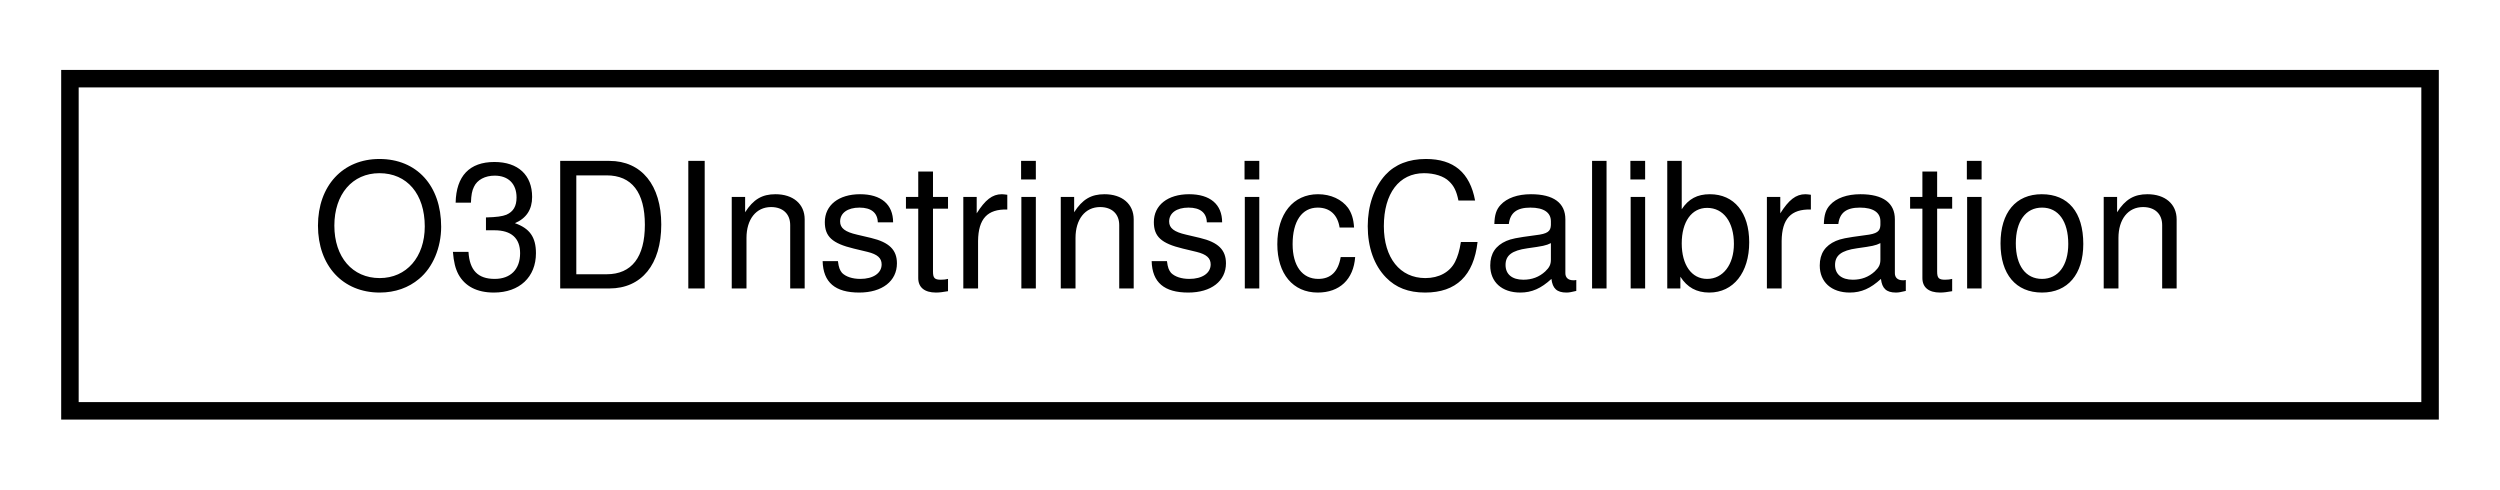
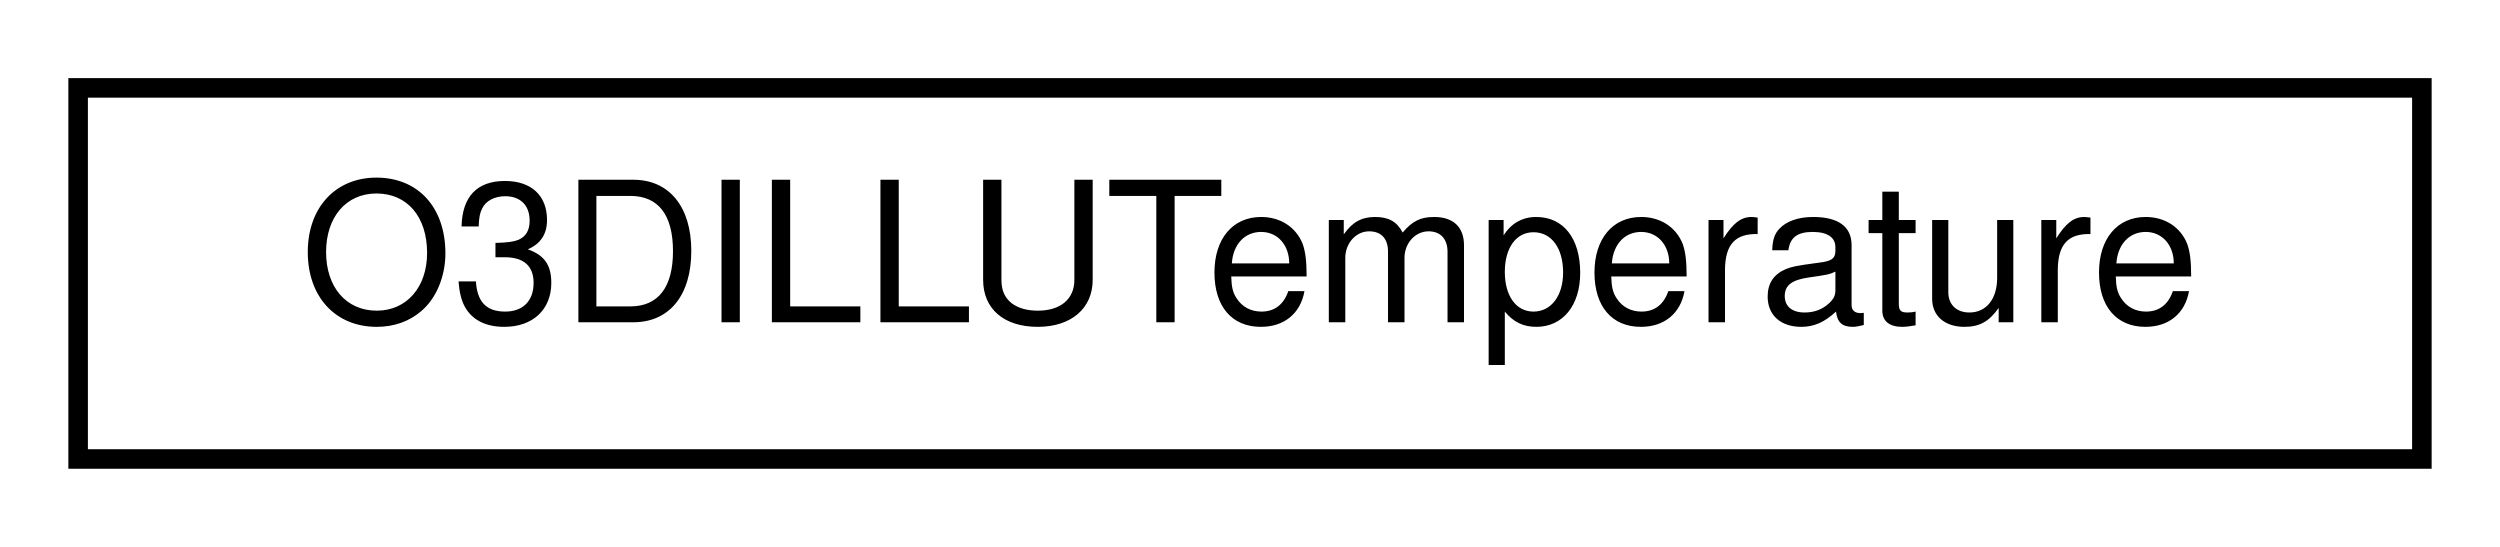
- <svg xmlns="http://www.w3.org/2000/svg" xmlns:xlink="http://www.w3.org/1999/xlink" width="143pt" height="28pt" viewBox="0.00 0.00 143.00 28.00">
+ <svg xmlns="http://www.w3.org/2000/svg" xmlns:xlink="http://www.w3.org/1999/xlink" width="128pt" height="28pt" viewBox="0.00 0.00 128.00 28.00">
  <g id="graph0" class="graph" transform="scale(1 1) rotate(0) translate(4 24)">
    <g id="node1" class="node">
      <g id="a_node1">
-         <a xlink:href="classifm3d_1_1O3DInstrinsicCalibration.html" target="_top" xlink:title=" ">
-           <polygon fill="none" stroke="black" points="0,-0.5 0,-19.5 135,-19.5 135,-0.5 0,-0.5" />
-           <text text-anchor="middle" x="67.5" y="-7.5" font-family="Helvetica,sans-Serif" font-size="10.00">O3DInstrinsicCalibration</text>
+         <a xlink:href="classifm3d_1_1O3DILLUTemperature.html" target="_top" xlink:title=" ">
+           <polygon fill="none" stroke="black" points="0,-0.5 0,-19.5 120,-19.5 120,-0.5 0,-0.5" />
+           <text text-anchor="middle" x="60" y="-7.5" font-family="Helvetica,sans-Serif" font-size="10.00">O3DILLUTemperature</text>
        </a>
      </g>
    </g>
  </g>
</svg>
